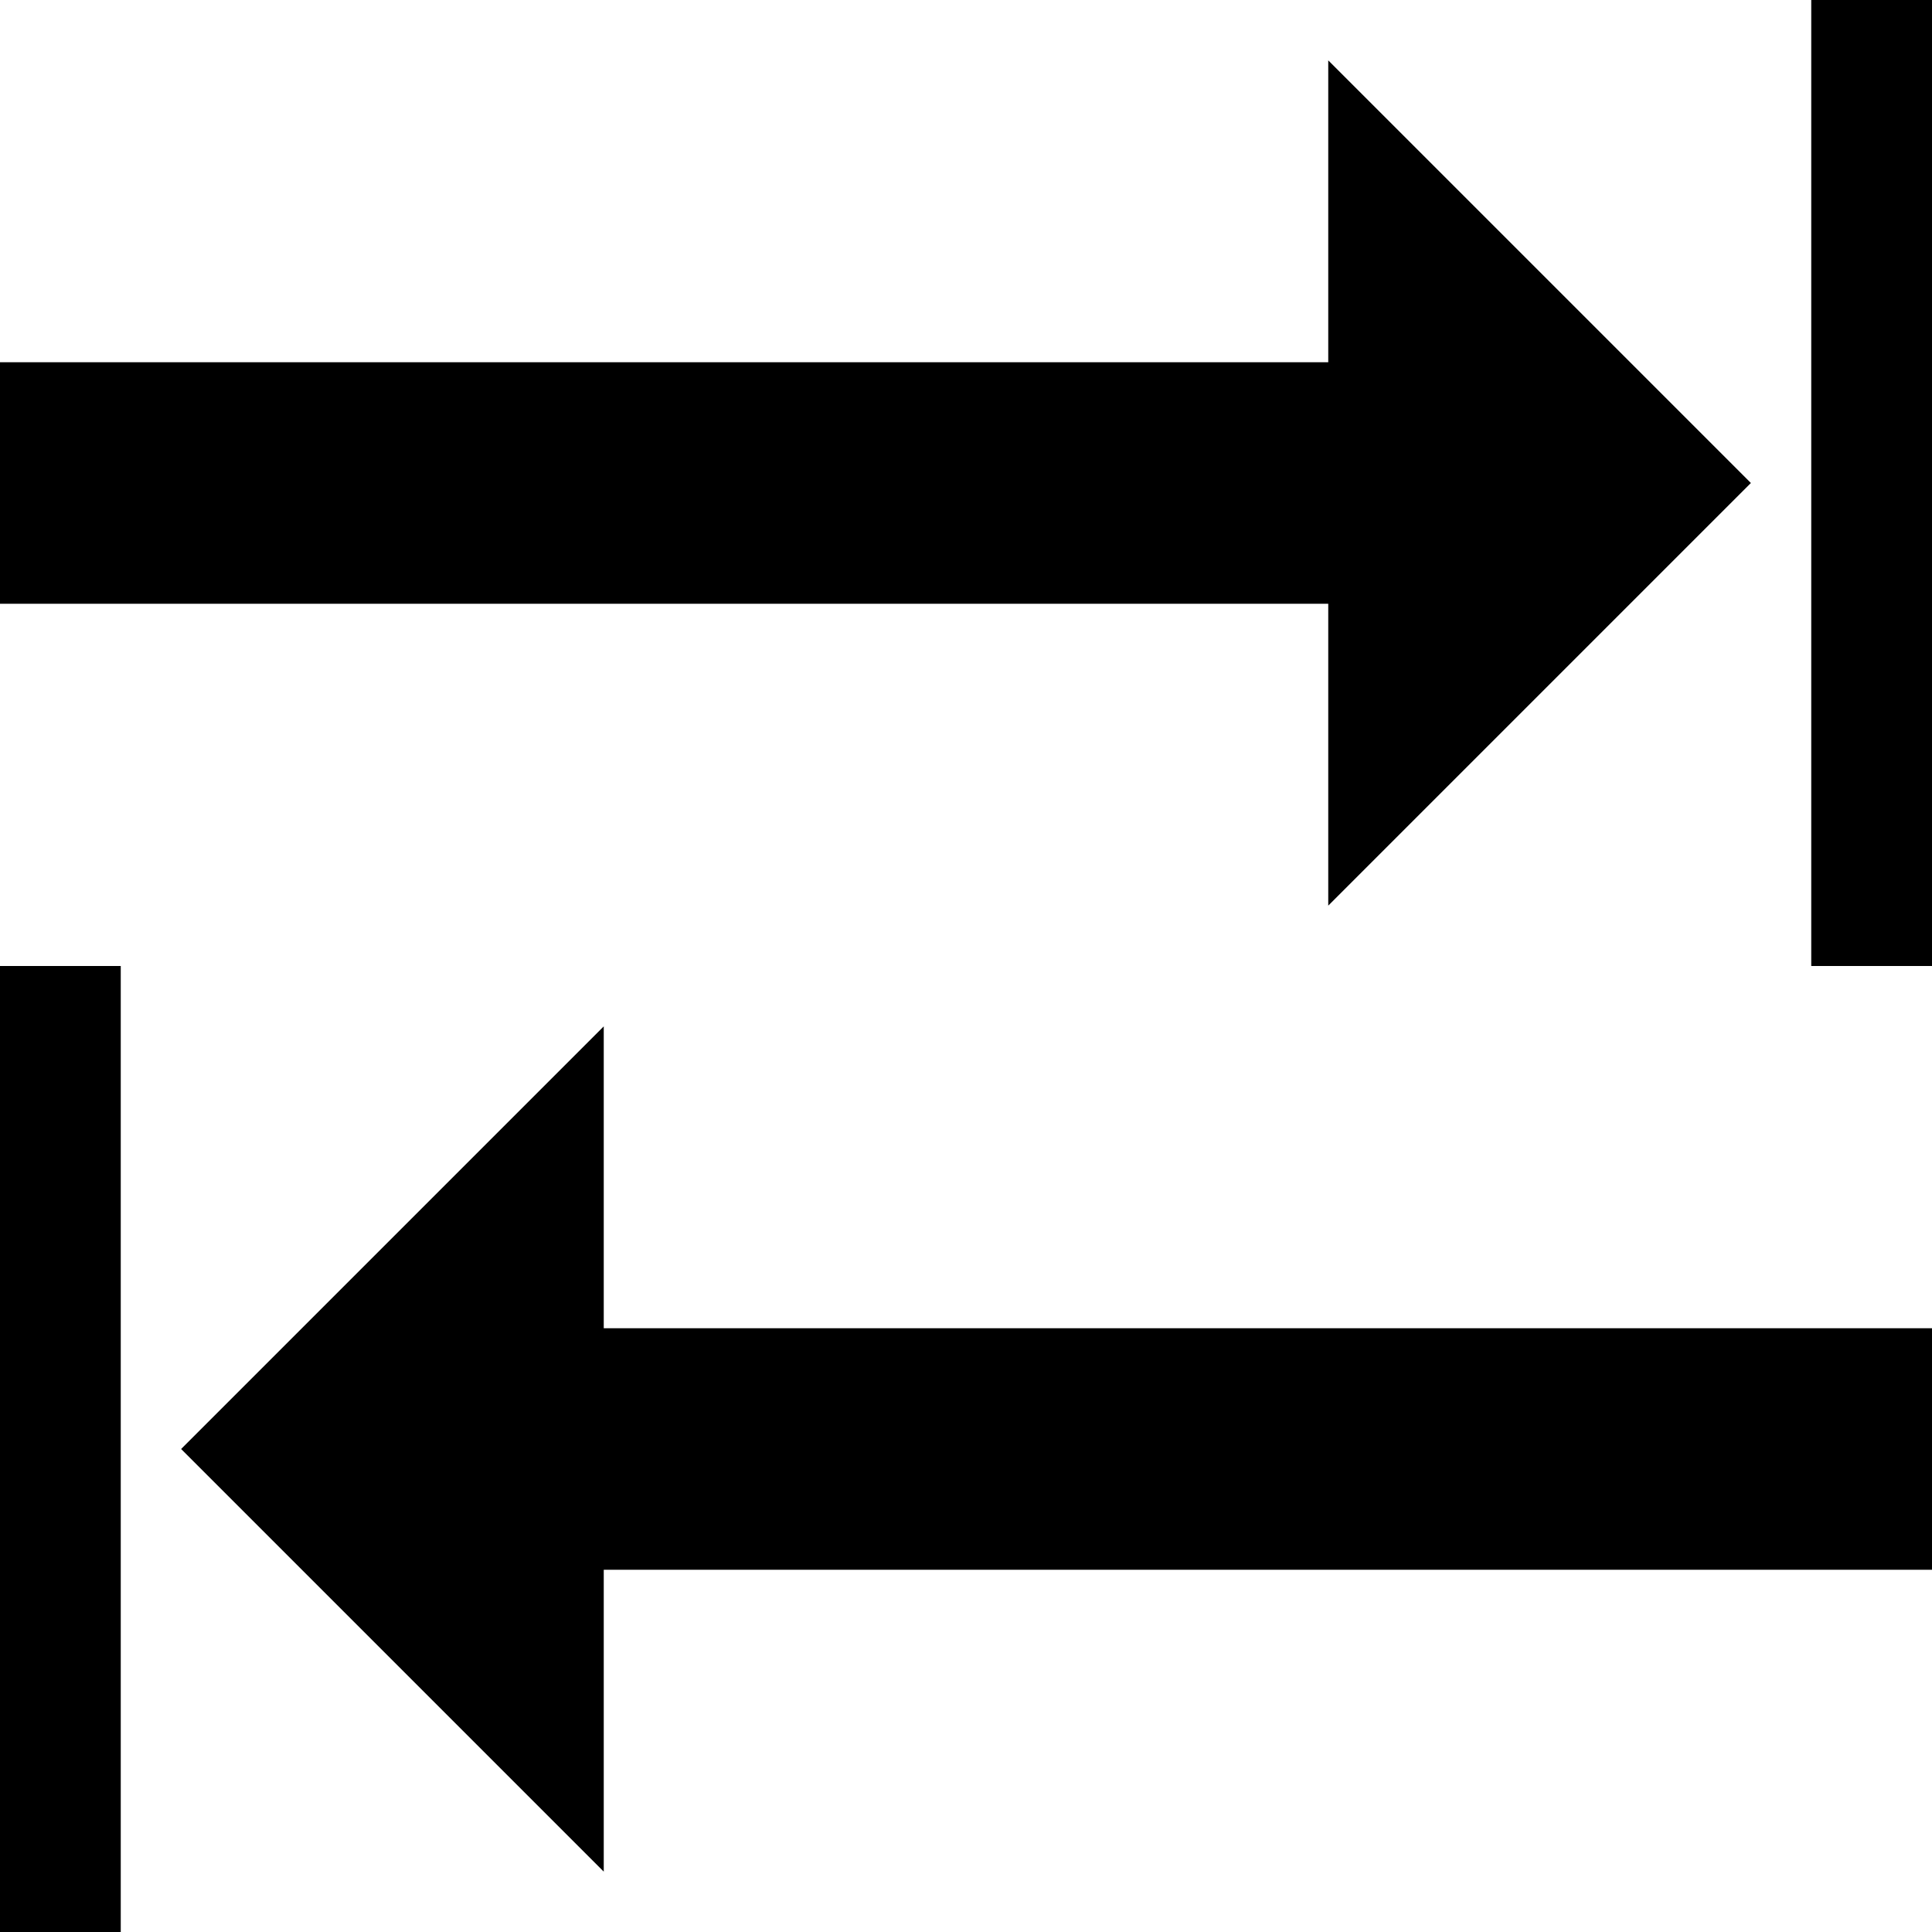
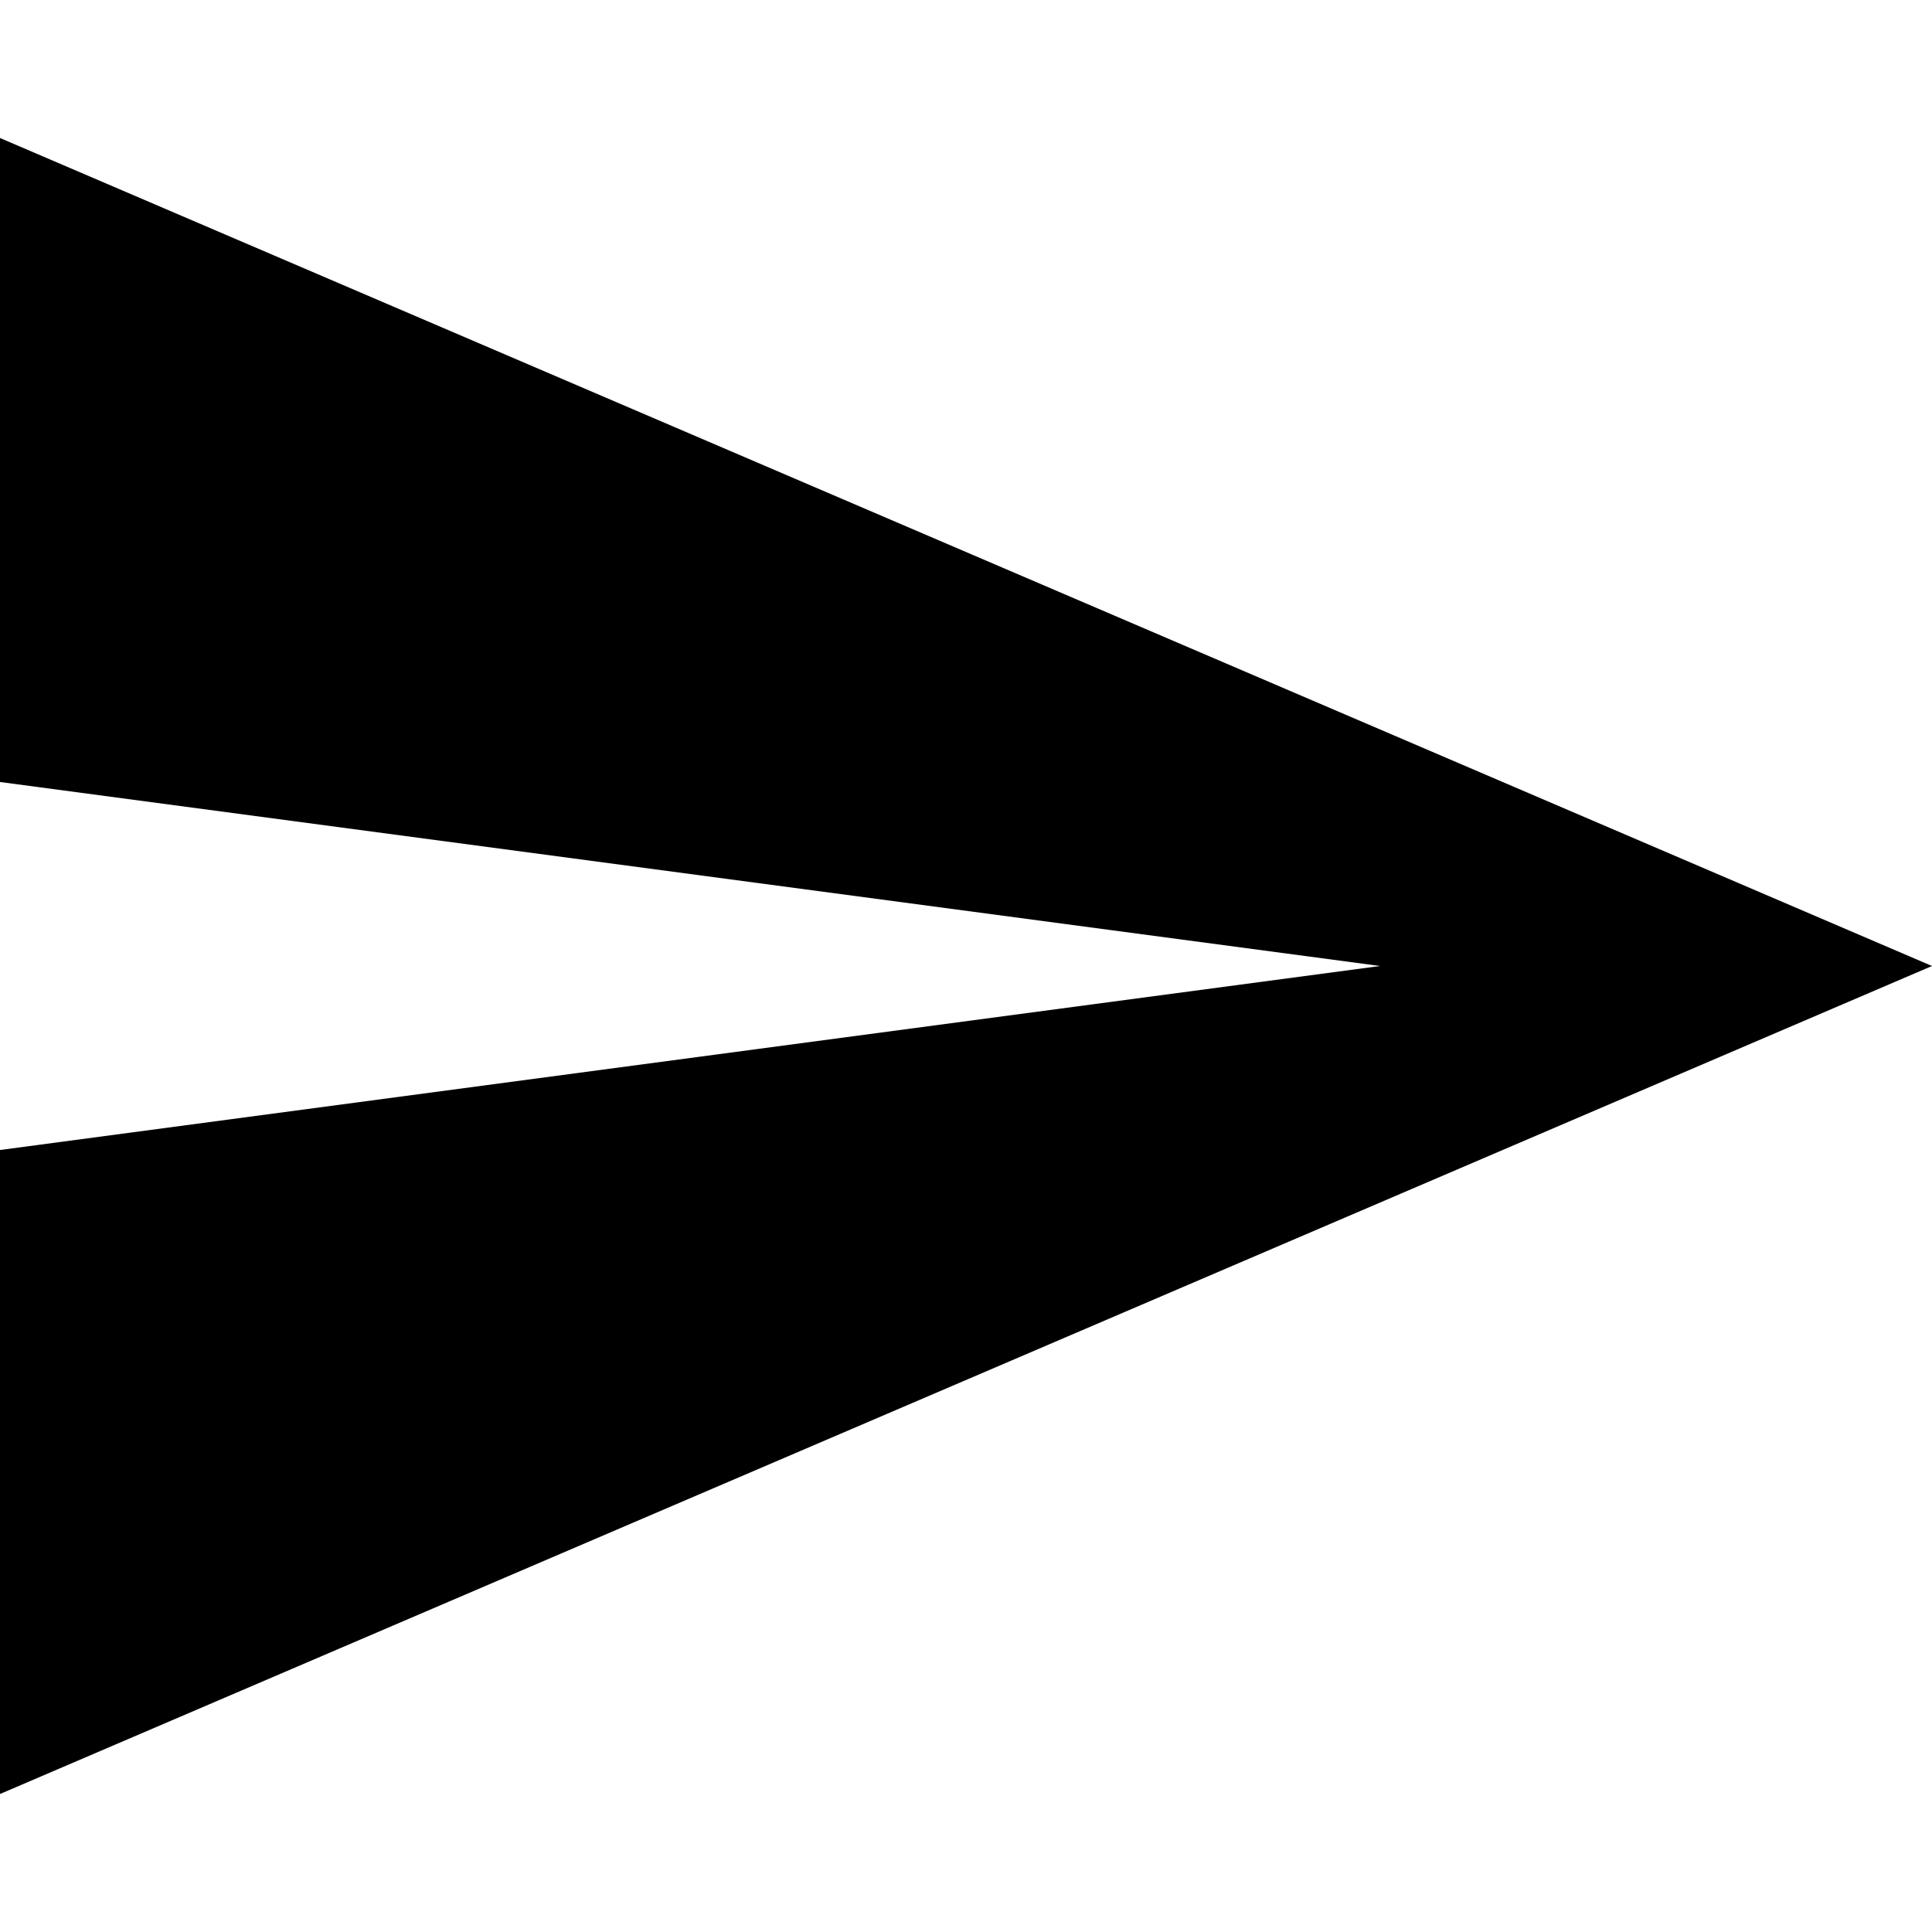
- <svg xmlns="http://www.w3.org/2000/svg" version="1.1" width="32" height="32" viewBox="0 0 32 32">
-   <path d="M30 0h2v16h-2v-16z" />
-   <path d="M0 16h2v16h-2v-16z" />
-   <path d="M10 22h22v4h-22v5l-7-7 7-7v5z" />
-   <path d="M22 10h-22v-4h22v-5l7 7-7 7z" />
+ <svg xmlns="http://www.w3.org/2000/svg" version="1.1" id="Capa_1" x="0px" y="0px" width="535.5px" height="535.5px" viewBox="0 0 535.5 535.5" style="enable-background:new 0 0 535.5 535.5;" xml:space="preserve">
+   <g>
+     <g id="send">
+       <polygon points="0,497.25 535.5,267.75 0,38.25 0,216.75 382.5,267.75 0,318.75   " />
+     </g>
+   </g>
+   <g>
+ </g>
+   <g>
+ </g>
+   <g>
+ </g>
+   <g>
+ </g>
+   <g>
+ </g>
+   <g>
+ </g>
+   <g>
+ </g>
+   <g>
+ </g>
+   <g>
+ </g>
+   <g>
+ </g>
+   <g>
+ </g>
+   <g>
+ </g>
+   <g>
+ </g>
+   <g>
+ </g>
+   <g>
+ </g>
</svg>
